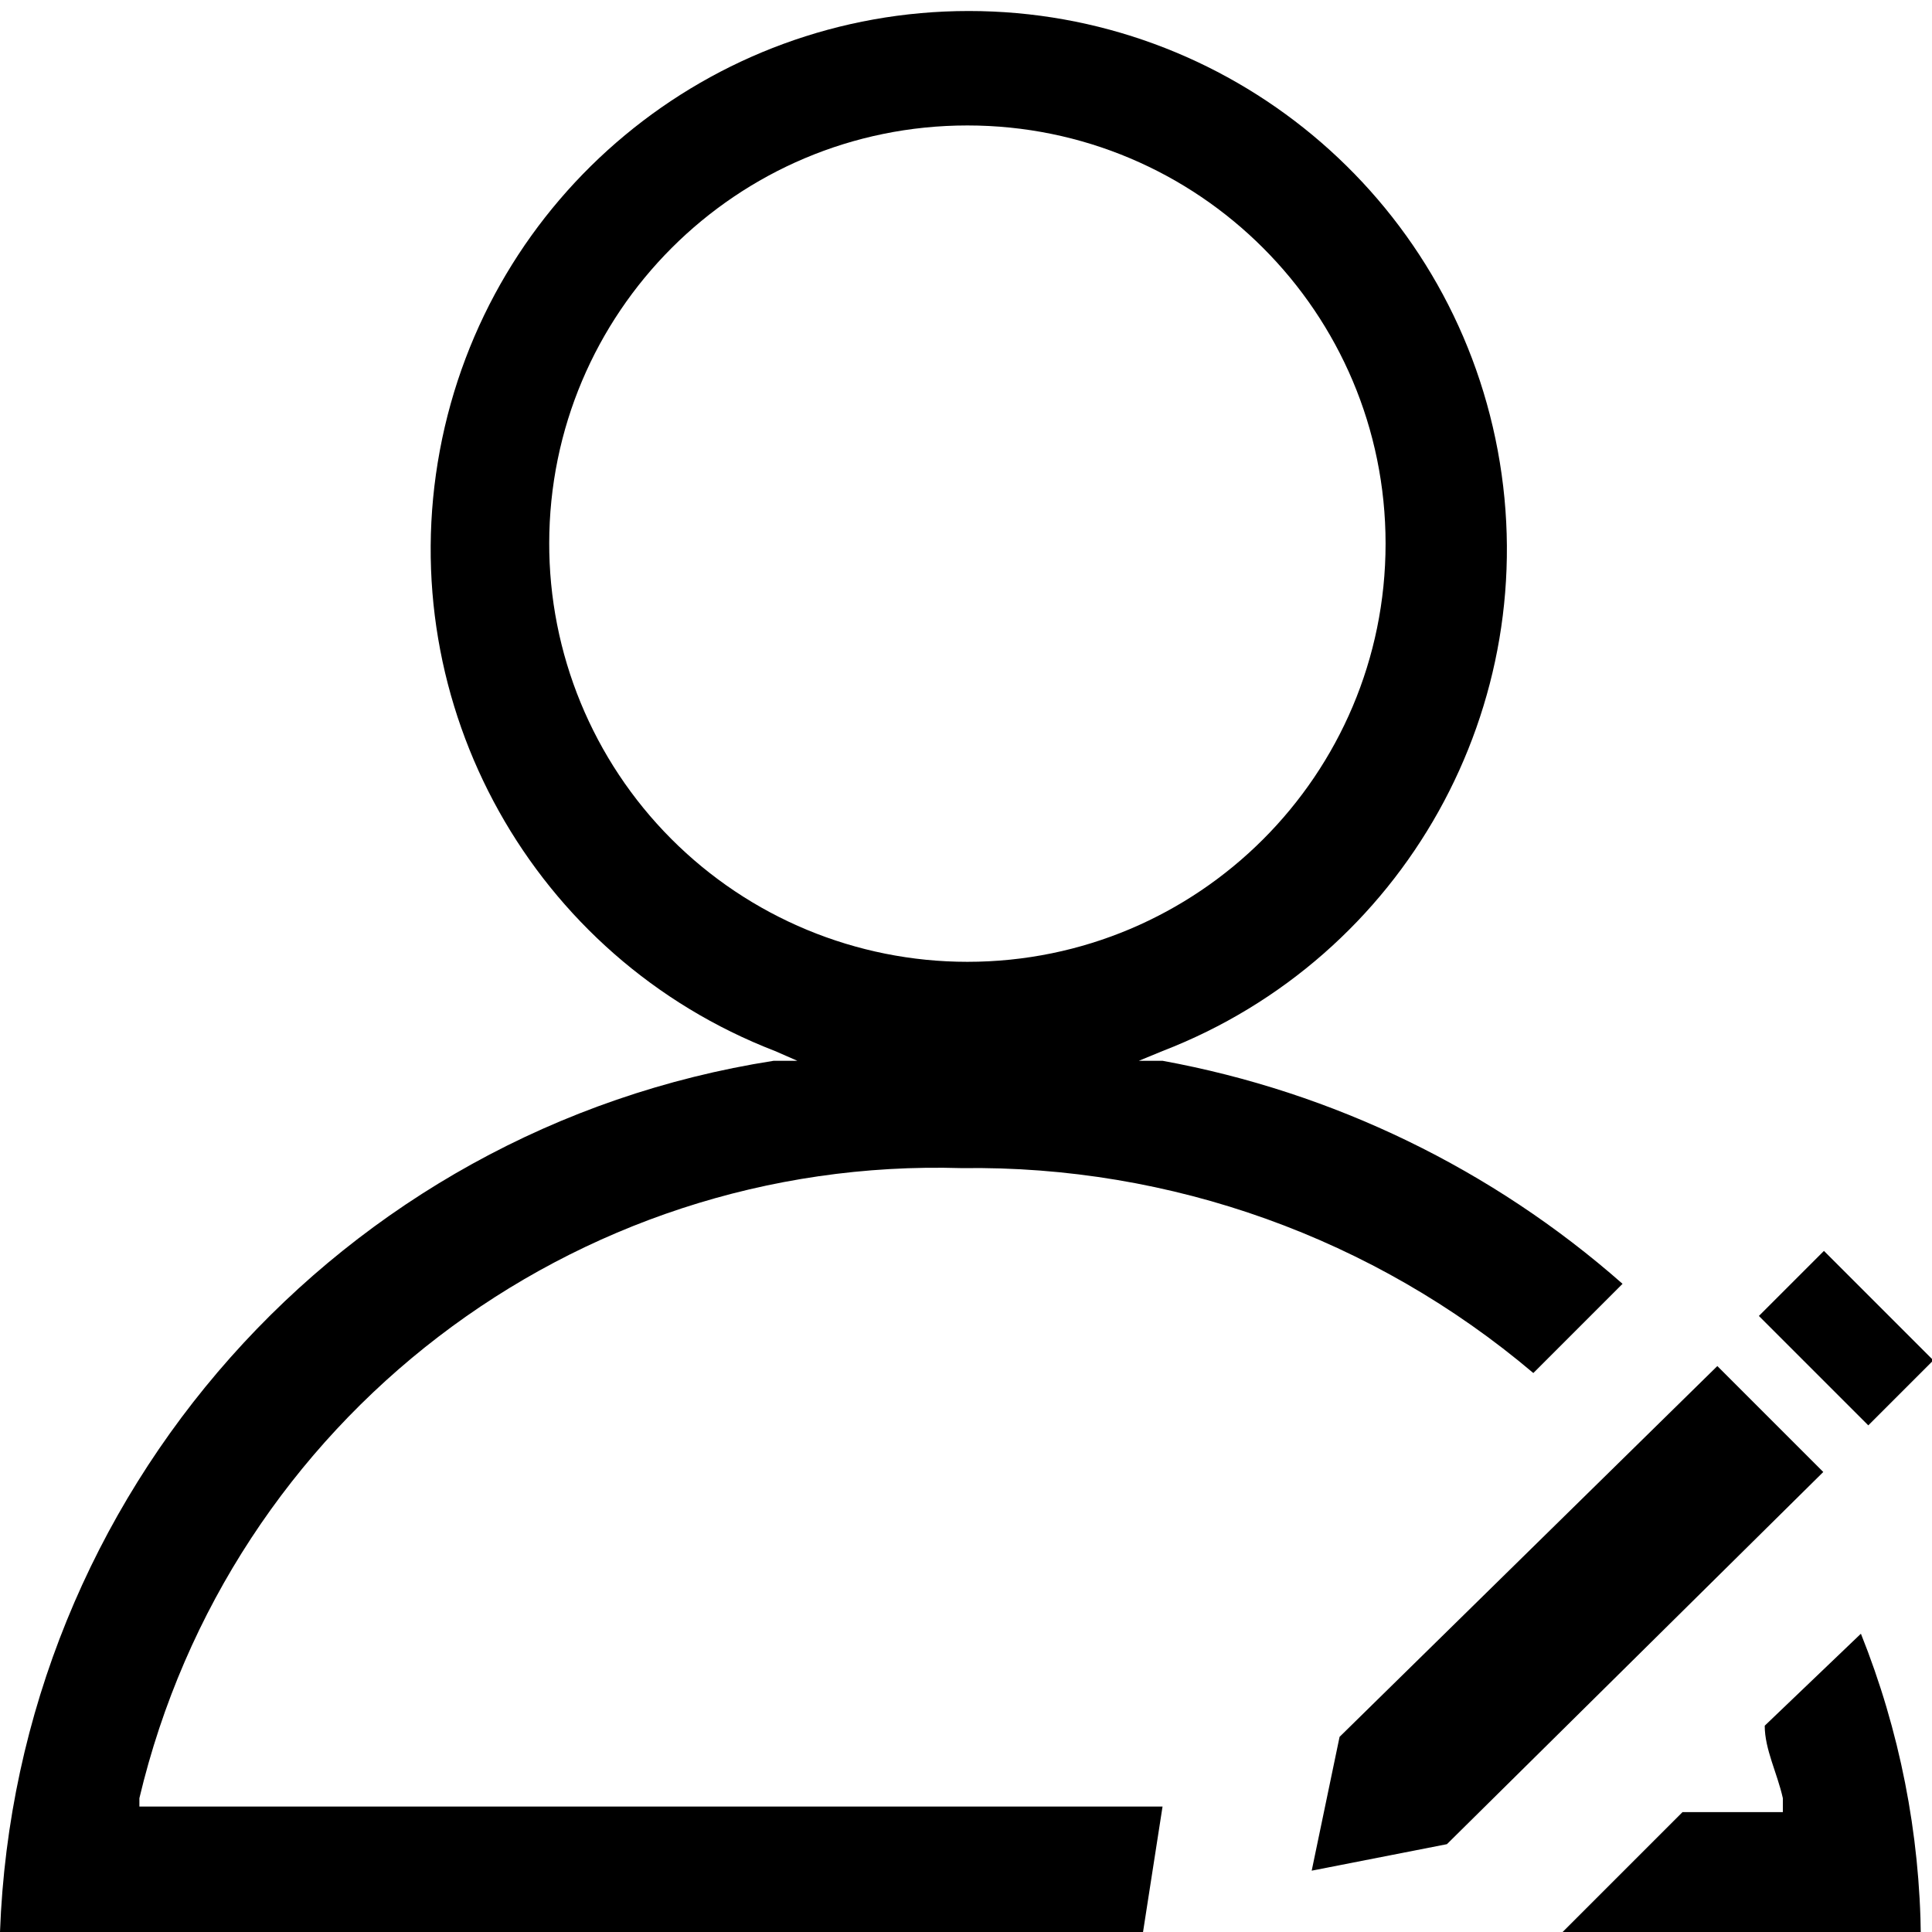
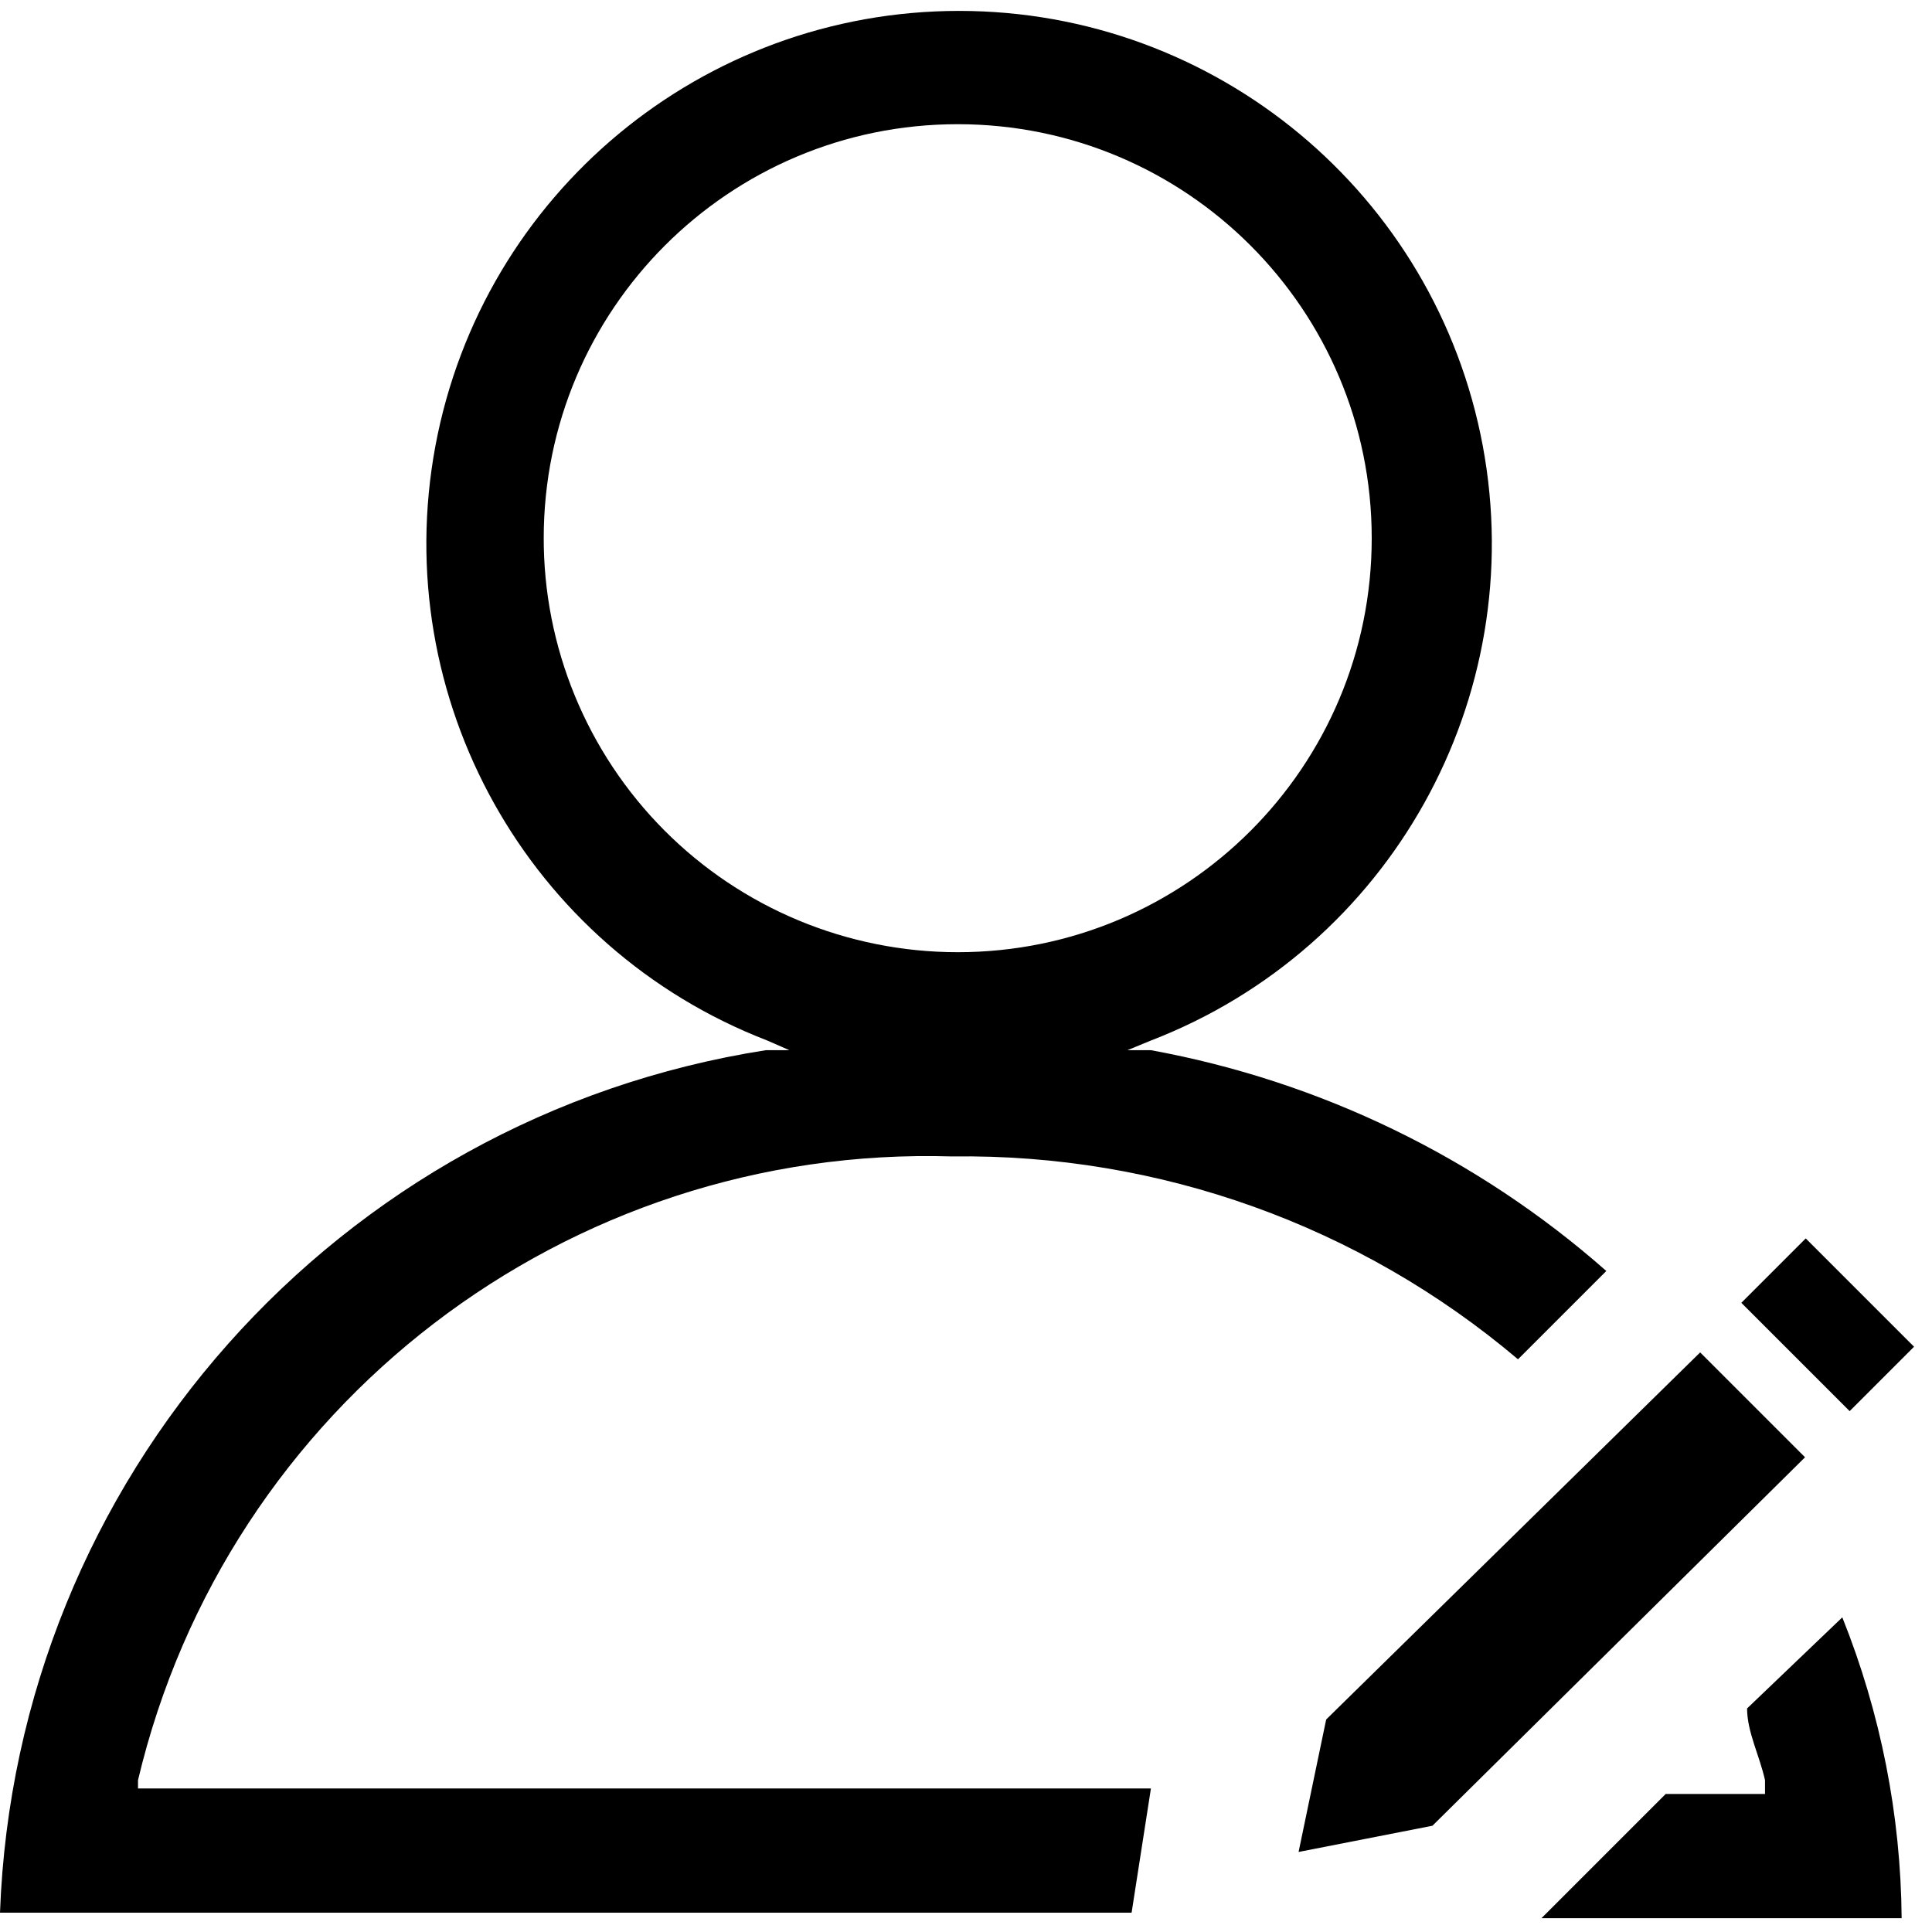
- <svg xmlns="http://www.w3.org/2000/svg" viewBox="0 0 13.86 13.86">
-   <g id="Layer_2" data-name="Layer 2">
-     <g id="Icons">
-       <path d="M1,12.9A5.88,5.88,0,0,1,6.9,8.38,6.21,6.21,0,0,1,11,9.85l.64-.64a6.86,6.86,0,0,0-3.3-1.6l-.17,0,.17-.07a3.86,3.86,0,1,0-2.78,0l.16.07-.17,0A6.57,6.57,0,0,0,0,13.86H8.2l.14-.9H1Zm2.94-9a3,3,0,1,1,3,3A3,3,0,0,1,3.94,3.89Z" />
-       <path d="M12.66,12.38c0,.17.09.34.13.52V13h-.72l-.9.9h2.61a6,6,0,0,0-.43-2.18Z" />
-       <polygon points="12.32 9.8 9.61 12.46 9.41 13.42 10.38 13.23 13.08 10.56 12.32 9.8" />
-       <rect x="12.91" y="9.05" width="0.66" height="1.11" transform="translate(-2.91 12.17) rotate(-45)" />
+ <svg xmlns="http://www.w3.org/2000/svg" width="14px" height="14px" viewBox="0 0 14 14" version="1.1">
+   <defs />
+   <g id="Page-1" stroke="none" stroke-width="1" fill="none" fill-rule="evenodd">
+     <g id="112-stage-profile" fill="#000000">
+       <g id="Layer_2">
+         <g id="Icons">
+           <path d="M1,12.9 C1.644,10.184 4.11,8.295 6.9,8.38 C8.399,8.359 9.856,8.881 11,9.85 L11.64,9.21 C10.706,8.387 9.565,7.834 8.34,7.61 L8.17,7.61 L8.34,7.54 C10.074,6.871 11.085,5.06 10.745,3.232 C10.404,1.404 8.809,0.079 6.95,0.079 C5.091,0.079 3.496,1.404 3.155,3.232 C2.815,5.06 3.826,6.871 5.56,7.54 L5.72,7.61 L5.55,7.61 C2.442,8.096 0.115,10.717 -7.29416527e-16,13.86 L8.2,13.86 L8.34,12.96 L1,12.96 L1,12.9 Z M3.94,3.9 C3.94,2.243 5.283,0.9 6.94,0.9 C8.597,0.9 9.94,2.243 9.94,3.9 C9.94,5.557 8.597,6.9 6.94,6.9 C6.143,6.9 5.378,6.583 4.815,6.018 C4.252,5.453 3.937,4.687 3.94,3.89 L3.94,3.9 Z" id="Shape" />
+           <path d="M12.66,12.38 C12.66,12.55 12.75,12.72 12.79,12.9 L12.79,13 L12.07,13 L11.17,13.9 L13.78,13.9 C13.774,13.153 13.628,12.414 13.35,11.72 L12.66,12.38 Z" id="Shape" />
+           <polygon id="Shape" points="12.32 9.8 9.61 12.46 9.41 13.42 10.38 13.23 13.08 10.56" />
+           <rect id="Rectangle-path" transform="translate(13.24385, 9.599667) rotate(-45) translate(-13.24385, -9.599667) " x="12.914" y="9.045" width="0.66" height="1.11" />
+         </g>
+       </g>
    </g>
  </g>
</svg>
